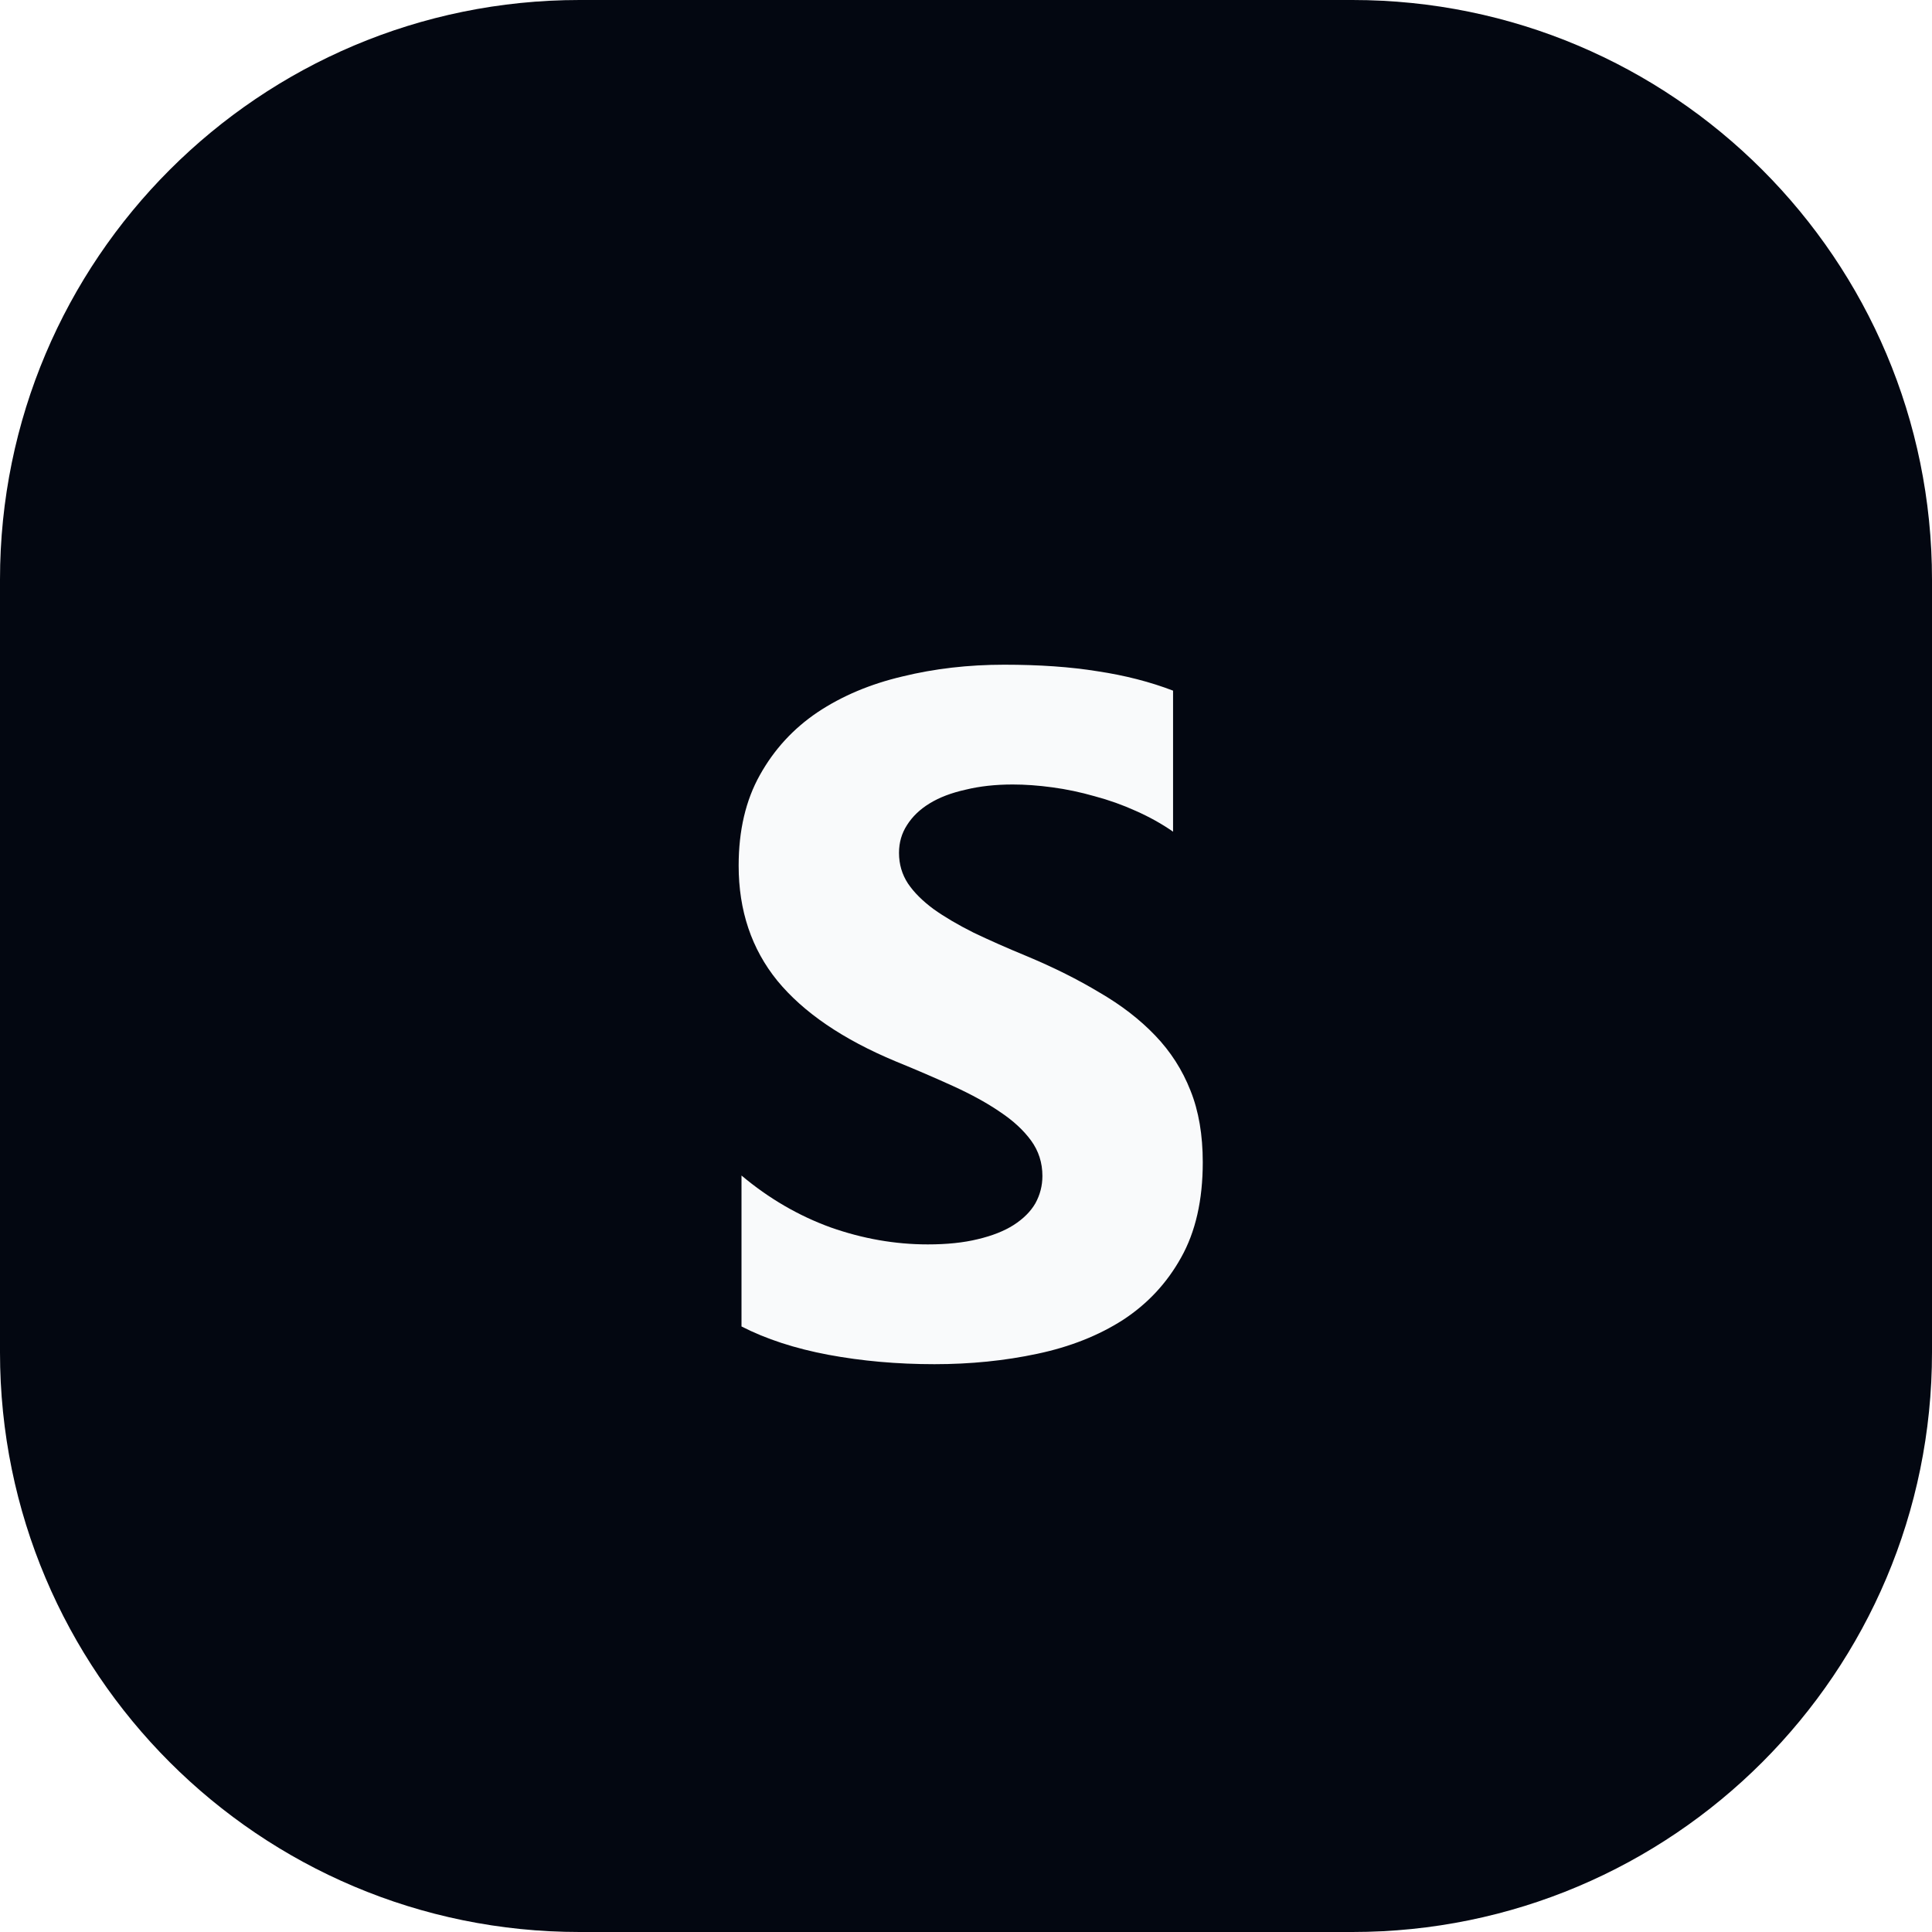
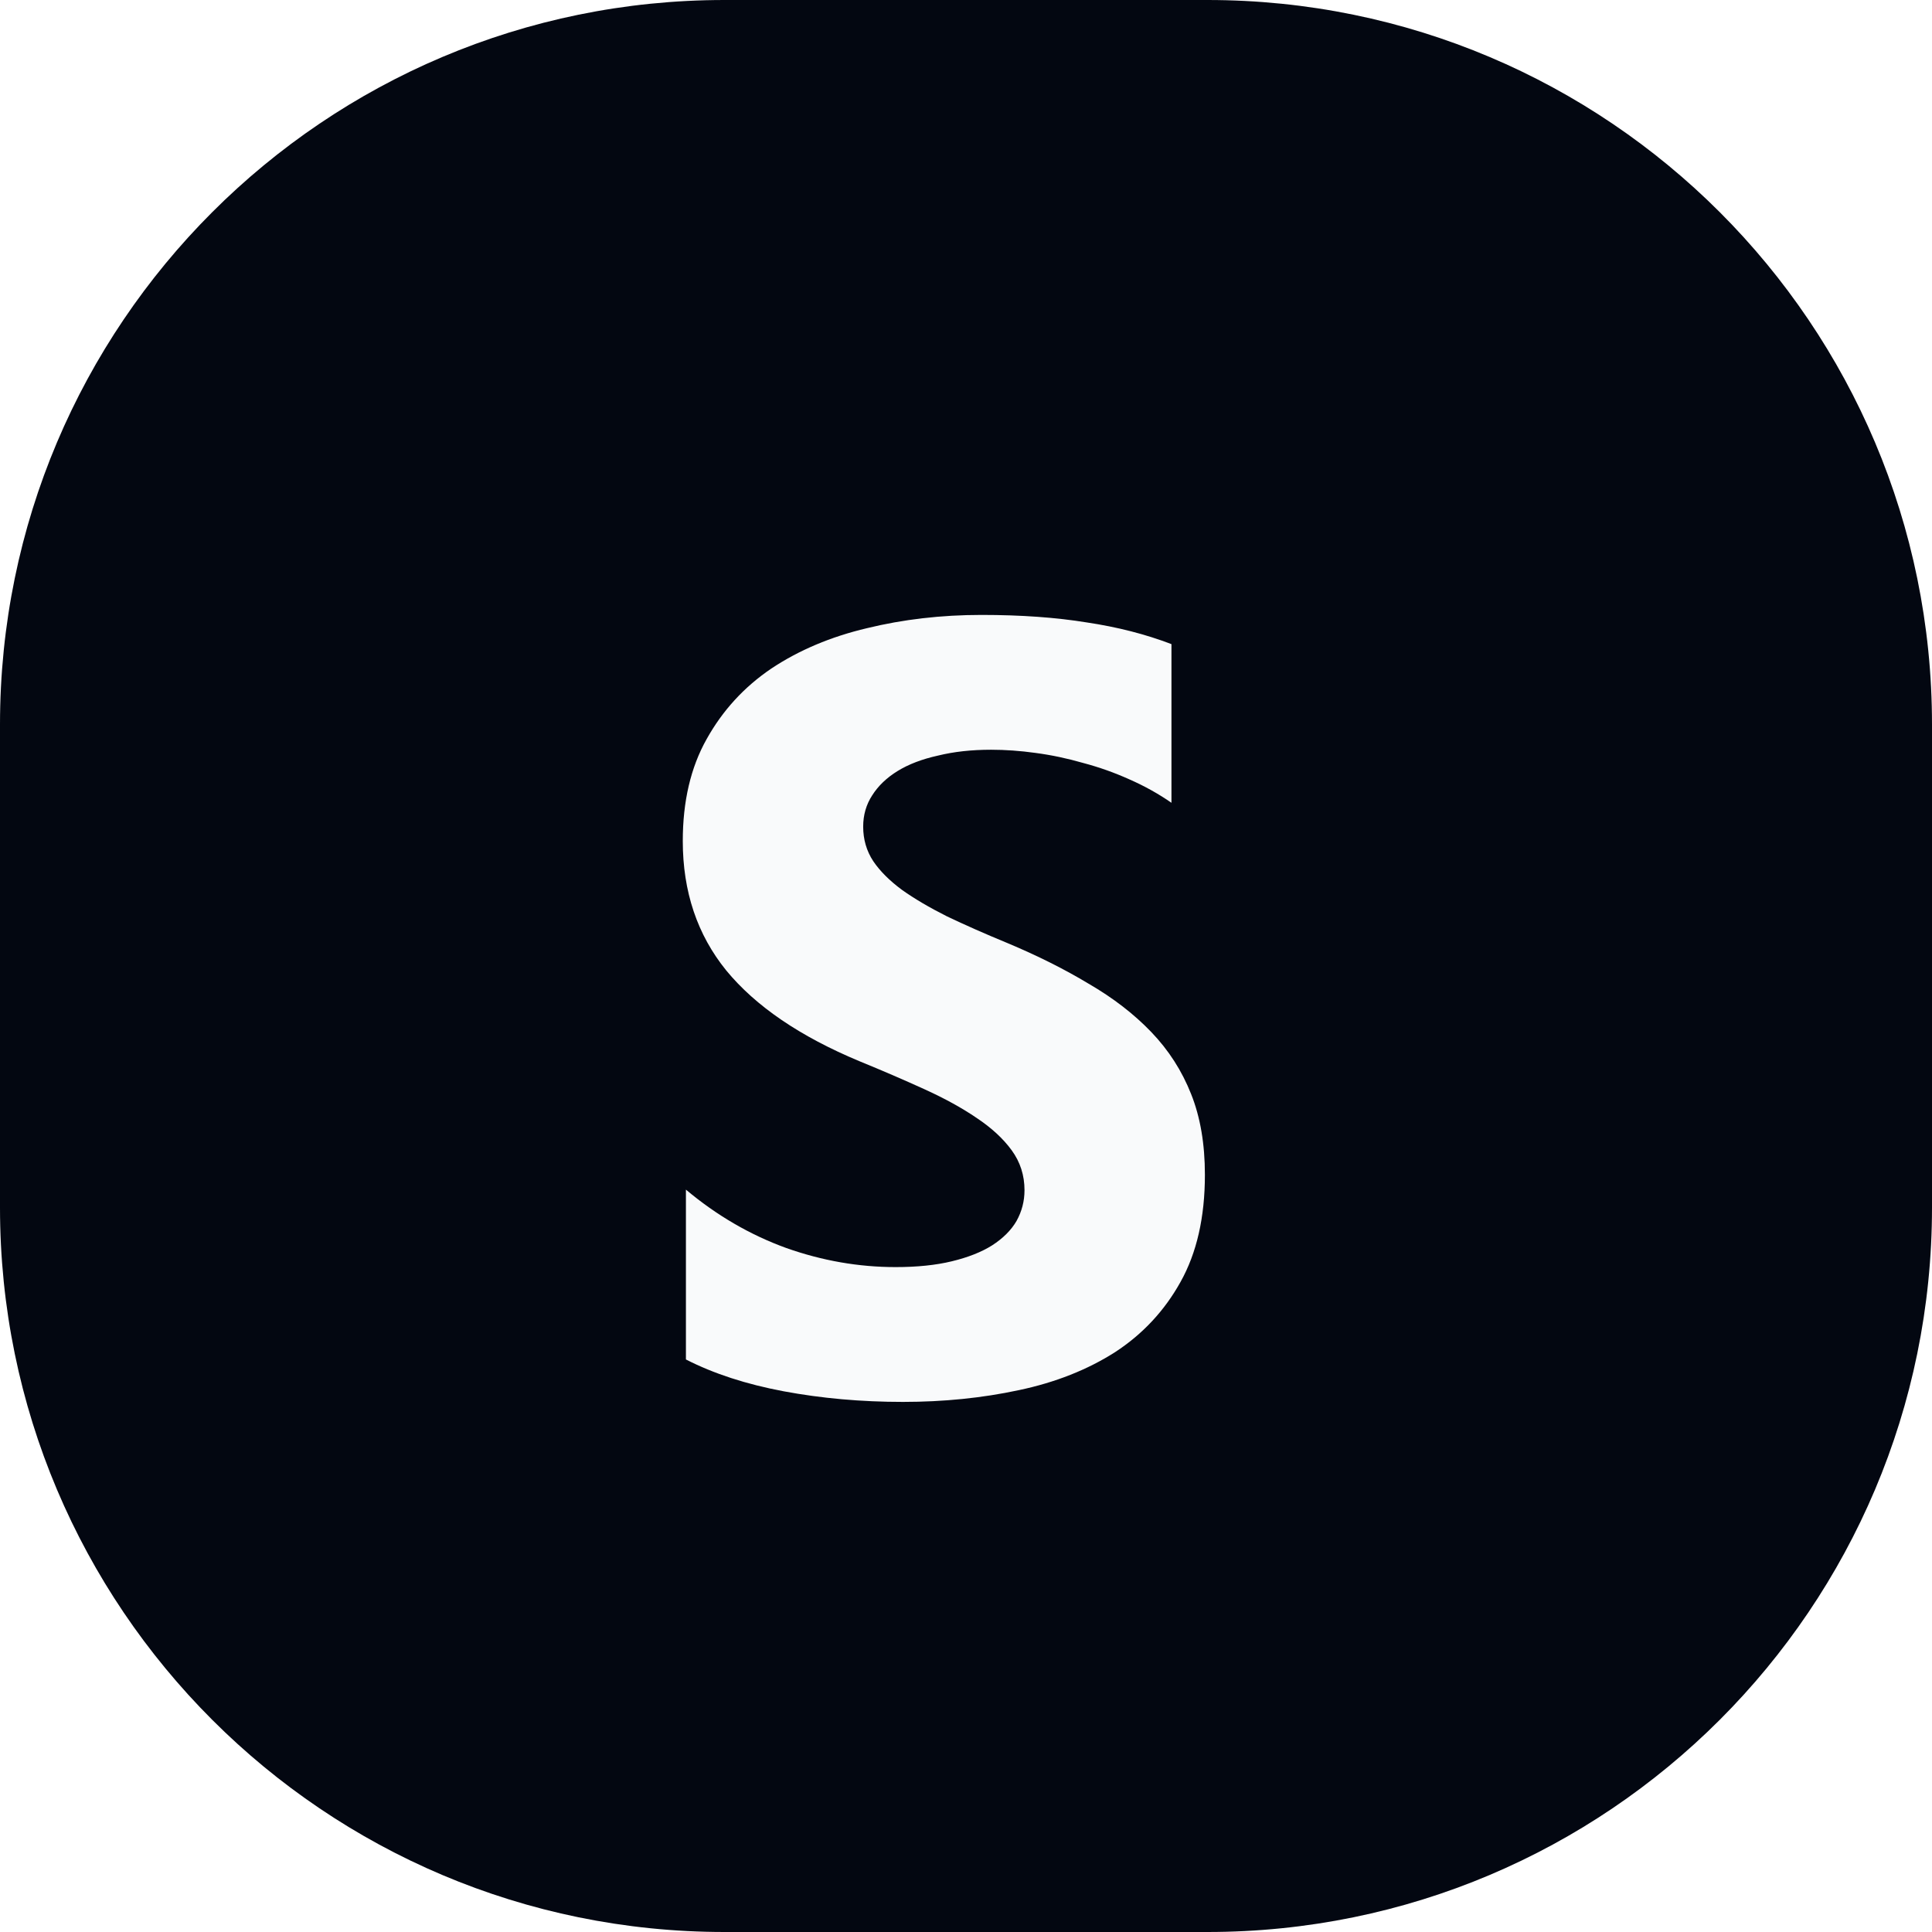
- <svg xmlns="http://www.w3.org/2000/svg" width="40" height="40" viewBox="0 0 40 40" fill="none">
-   <rect width="40" height="40" rx="12" fill="#030711" />
-   <path d="M15.352 27.463V24.338C15.918 24.813 16.533 25.171 17.197 25.412C17.861 25.646 18.532 25.764 19.209 25.764C19.606 25.764 19.951 25.728 20.244 25.656C20.544 25.585 20.791 25.487 20.986 25.363C21.188 25.233 21.338 25.083 21.436 24.914C21.533 24.738 21.582 24.549 21.582 24.348C21.582 24.074 21.504 23.83 21.348 23.615C21.191 23.4 20.977 23.202 20.703 23.02C20.436 22.837 20.117 22.662 19.746 22.492C19.375 22.323 18.975 22.15 18.545 21.975C17.451 21.519 16.634 20.962 16.094 20.305C15.56 19.647 15.293 18.853 15.293 17.922C15.293 17.193 15.44 16.568 15.732 16.047C16.025 15.52 16.422 15.087 16.924 14.748C17.432 14.409 18.018 14.162 18.682 14.006C19.346 13.843 20.049 13.762 20.791 13.762C21.52 13.762 22.165 13.807 22.725 13.898C23.291 13.983 23.812 14.117 24.287 14.299V17.219C24.053 17.056 23.796 16.913 23.516 16.789C23.242 16.665 22.959 16.564 22.666 16.486C22.373 16.402 22.08 16.34 21.787 16.301C21.501 16.262 21.227 16.242 20.967 16.242C20.609 16.242 20.283 16.278 19.99 16.35C19.697 16.415 19.45 16.509 19.248 16.633C19.046 16.756 18.89 16.906 18.779 17.082C18.669 17.251 18.613 17.443 18.613 17.658C18.613 17.893 18.675 18.104 18.799 18.293C18.922 18.475 19.098 18.651 19.326 18.82C19.554 18.983 19.831 19.146 20.156 19.309C20.482 19.465 20.85 19.628 21.26 19.797C21.82 20.031 22.321 20.282 22.764 20.549C23.213 20.809 23.597 21.105 23.916 21.438C24.235 21.77 24.479 22.15 24.648 22.58C24.818 23.003 24.902 23.498 24.902 24.064C24.902 24.846 24.753 25.503 24.453 26.037C24.16 26.564 23.76 26.994 23.252 27.326C22.744 27.652 22.152 27.886 21.475 28.029C20.804 28.172 20.094 28.244 19.346 28.244C18.578 28.244 17.845 28.179 17.148 28.049C16.458 27.919 15.859 27.723 15.352 27.463Z" fill="#F9FAFB" />
+ <svg xmlns="http://www.w3.org/2000/svg" width="32" height="32" viewBox="0 0 32 32" fill="none">
+   <rect width="32" height="32" rx="12" fill="#030711" />
+   <path d="M11.361 22.517V19.704C11.871 20.132 12.425 20.454 13.023 20.671C13.62 20.882 14.224 20.987 14.833 20.987C15.19 20.987 15.501 20.955 15.765 20.891C16.034 20.826 16.257 20.738 16.433 20.627C16.614 20.51 16.749 20.375 16.837 20.223C16.925 20.064 16.969 19.895 16.969 19.713C16.969 19.467 16.898 19.247 16.758 19.054C16.617 18.86 16.424 18.682 16.178 18.518C15.938 18.354 15.65 18.195 15.316 18.043C14.982 17.891 14.622 17.735 14.235 17.577C13.251 17.167 12.516 16.666 12.029 16.074C11.549 15.482 11.309 14.768 11.309 13.93C11.309 13.273 11.44 12.711 11.704 12.242C11.968 11.768 12.325 11.378 12.776 11.073C13.233 10.769 13.761 10.546 14.358 10.405C14.956 10.259 15.589 10.185 16.257 10.185C16.913 10.185 17.493 10.227 17.997 10.309C18.507 10.385 18.976 10.505 19.403 10.669V13.297C19.192 13.15 18.961 13.021 18.709 12.91C18.463 12.799 18.208 12.708 17.944 12.638C17.681 12.562 17.417 12.506 17.153 12.471C16.895 12.435 16.649 12.418 16.415 12.418C16.093 12.418 15.8 12.45 15.536 12.515C15.273 12.573 15.05 12.658 14.868 12.77C14.687 12.881 14.546 13.016 14.446 13.174C14.347 13.326 14.297 13.499 14.297 13.692C14.297 13.903 14.352 14.094 14.464 14.264C14.575 14.428 14.733 14.586 14.938 14.738C15.144 14.885 15.393 15.031 15.685 15.178C15.979 15.318 16.31 15.465 16.679 15.617C17.183 15.828 17.634 16.054 18.032 16.294C18.436 16.528 18.782 16.795 19.069 17.094C19.356 17.393 19.576 17.735 19.729 18.122C19.881 18.503 19.957 18.948 19.957 19.458C19.957 20.161 19.822 20.753 19.553 21.233C19.289 21.708 18.929 22.095 18.472 22.394C18.015 22.686 17.481 22.898 16.872 23.026C16.269 23.155 15.63 23.22 14.956 23.22C14.265 23.22 13.605 23.161 12.979 23.044C12.357 22.927 11.818 22.751 11.361 22.517Z" fill="#F9FAFB" />
</svg>
